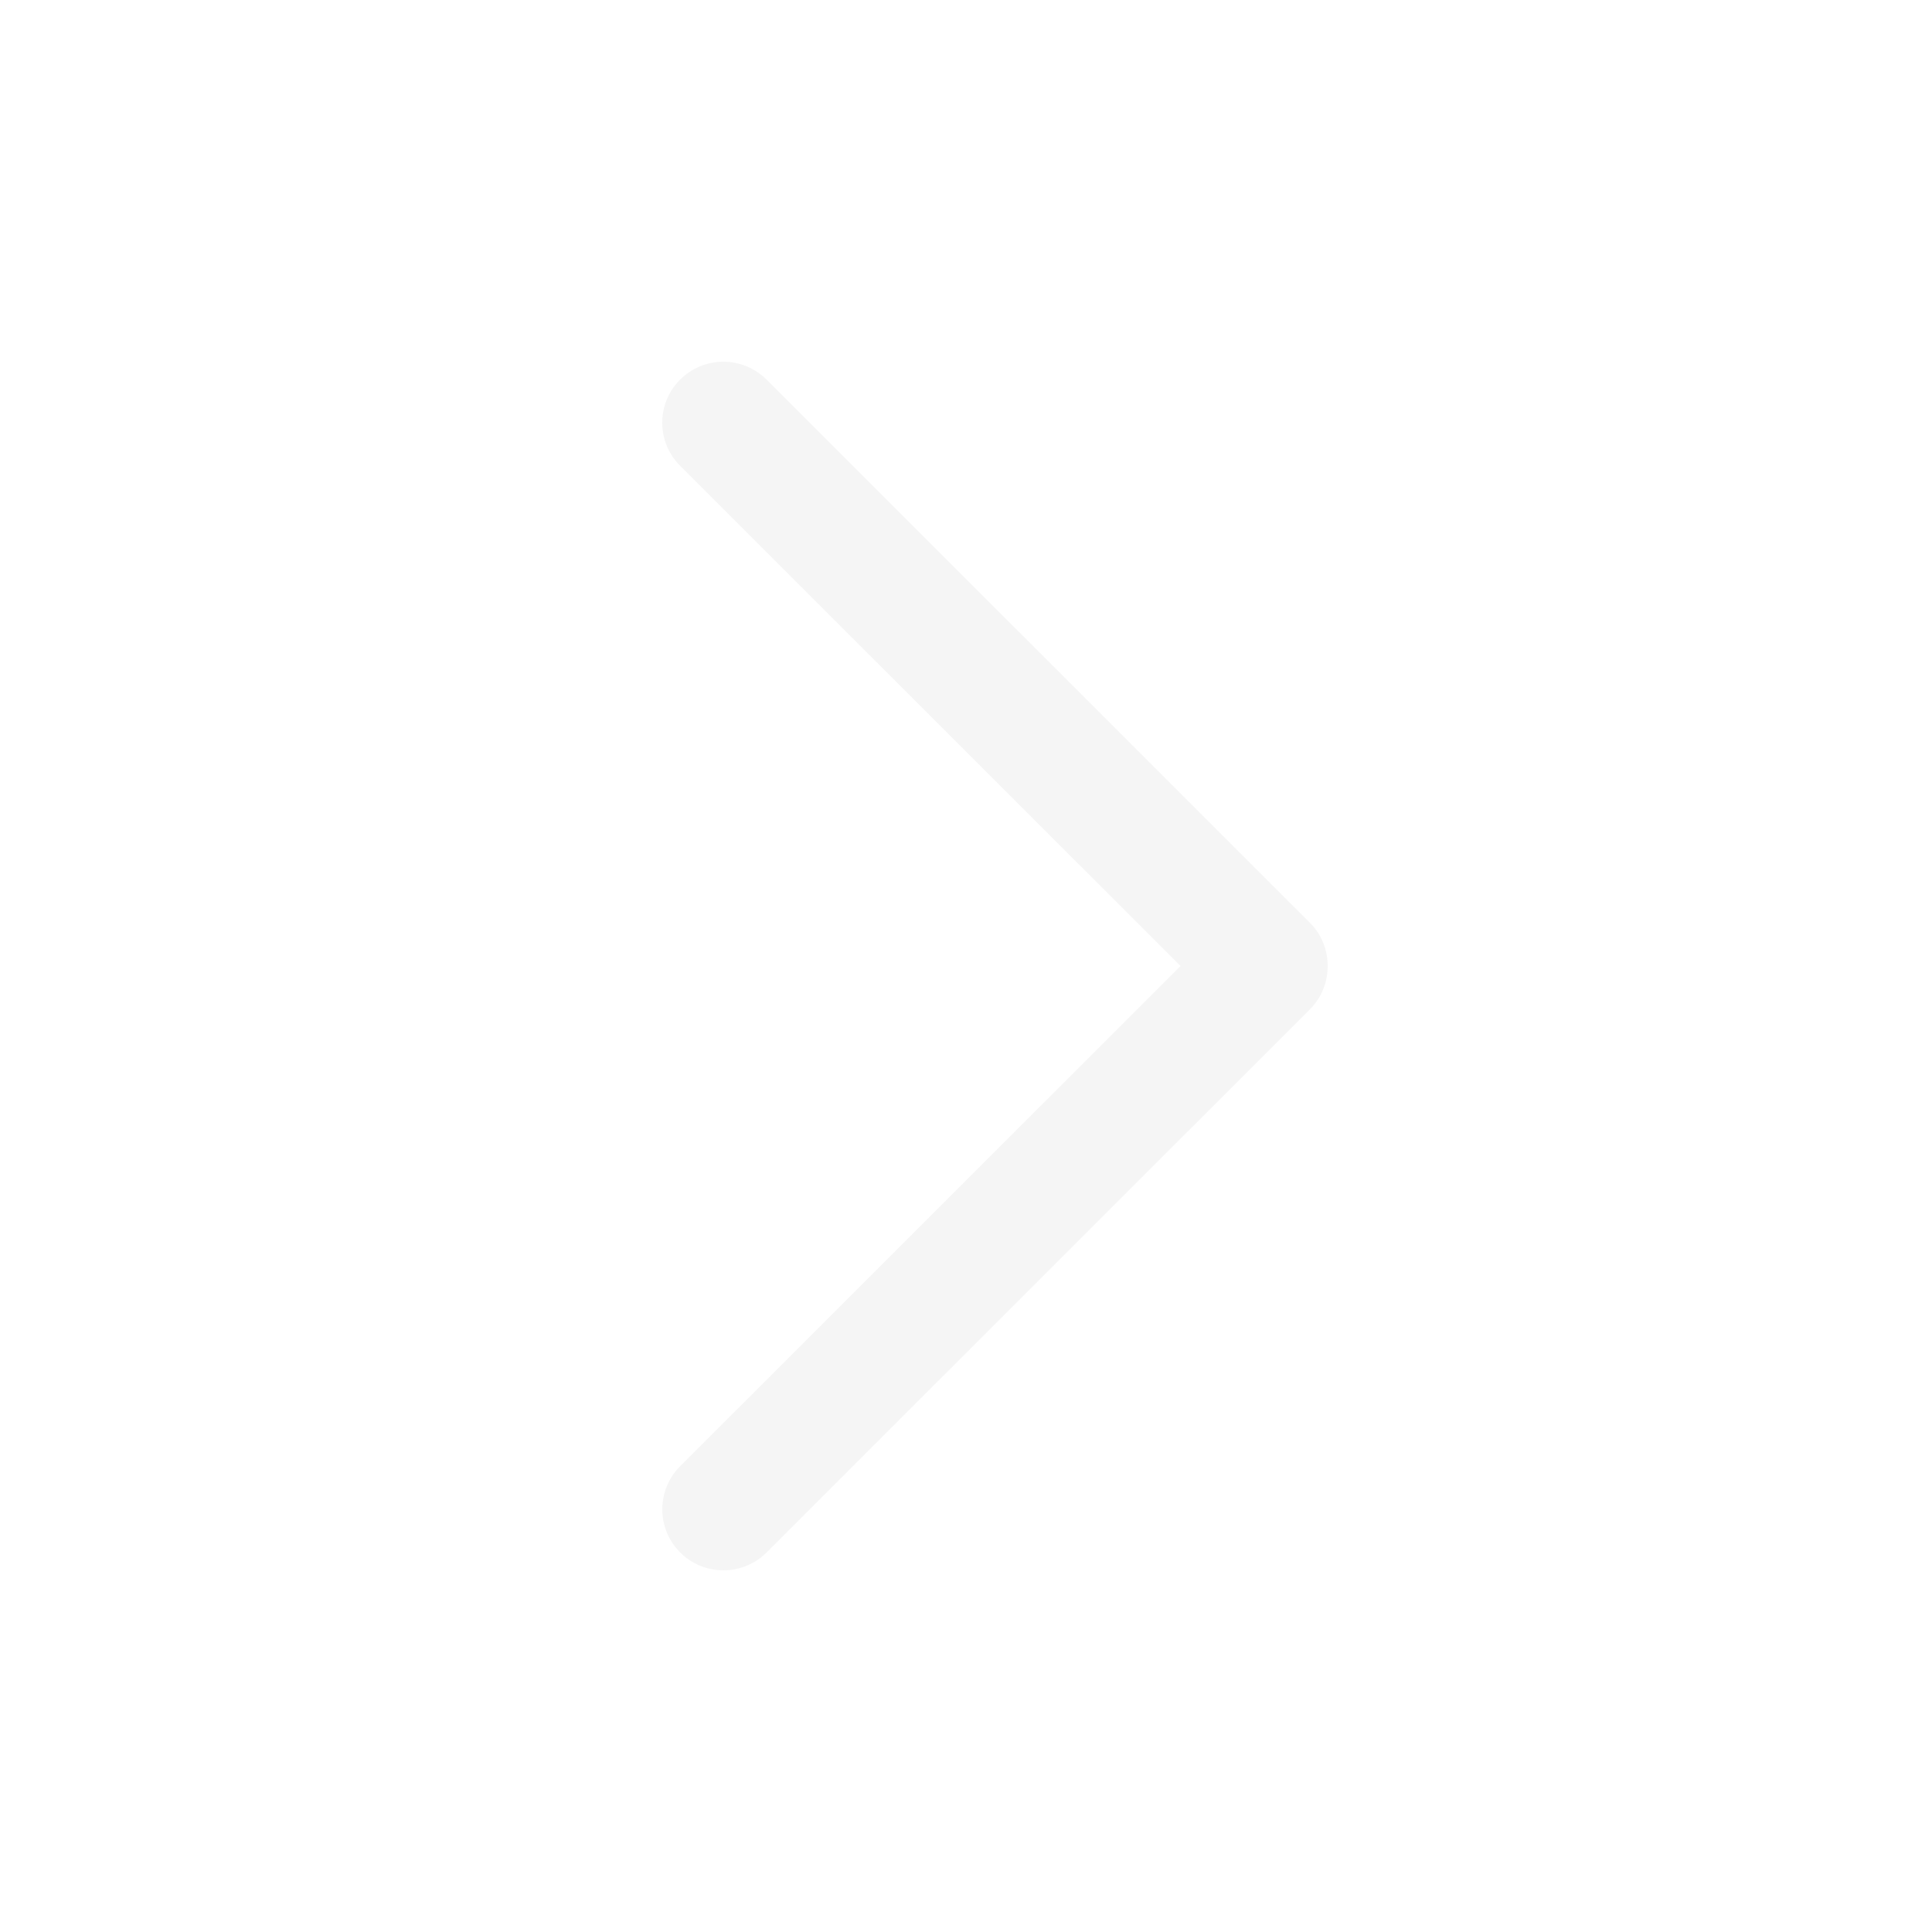
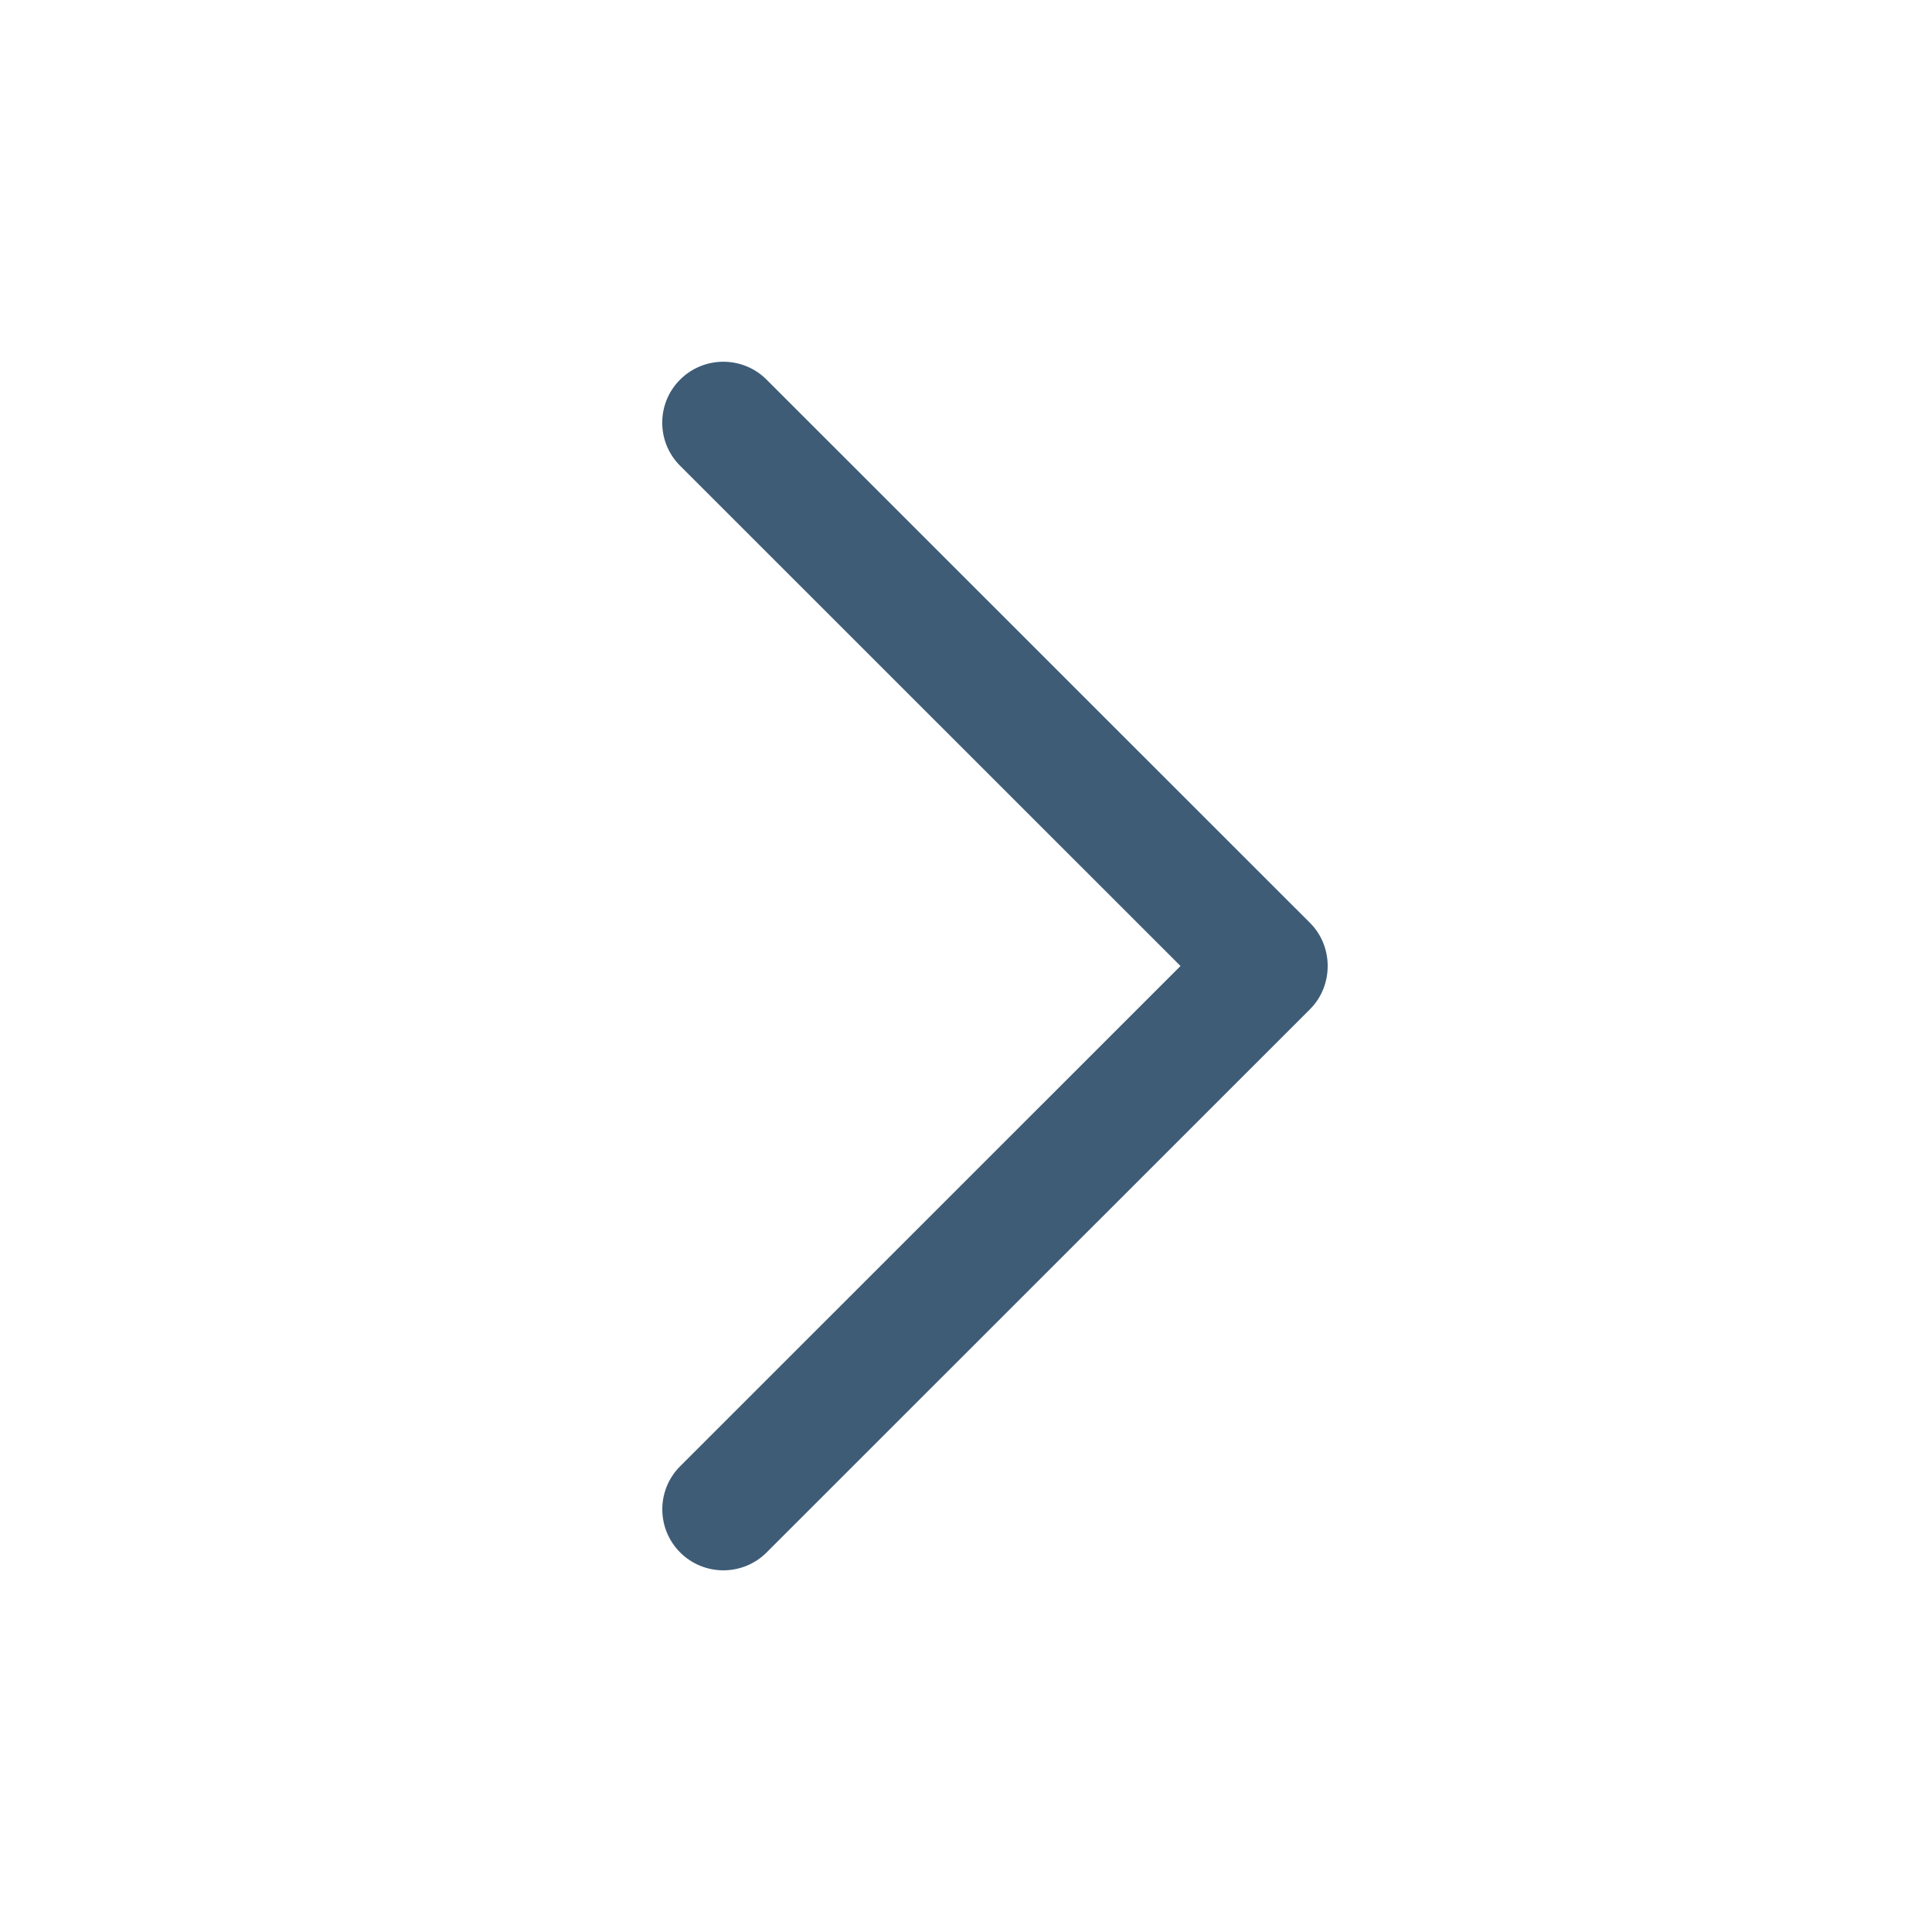
<svg xmlns="http://www.w3.org/2000/svg" version="1.1" id="Layer_1" x="0px" y="0px" viewBox="0 0 32 32" style="enable-background:new 0 0 32 32;" xml:space="preserve">
  <style type="text/css">
- 	.st0{fill:#f5f5f5;}
+ 	.st0{fill:#3e5c76;}
</style>
  <path class="st0" d="M21.698,15.286l-9.002-8.999  c-0.395-0.394-1.035-0.394-1.431,0c-0.395,0.394-0.395,1.034,0,1.428L19.553,16l-8.287,8.285c-0.395,0.394-0.395,1.034,0,1.429  c0.395,0.394,1.036,0.394,1.431,0l9.002-8.999C22.088,16.325,22.088,15.675,21.698,15.286z" />
</svg>
